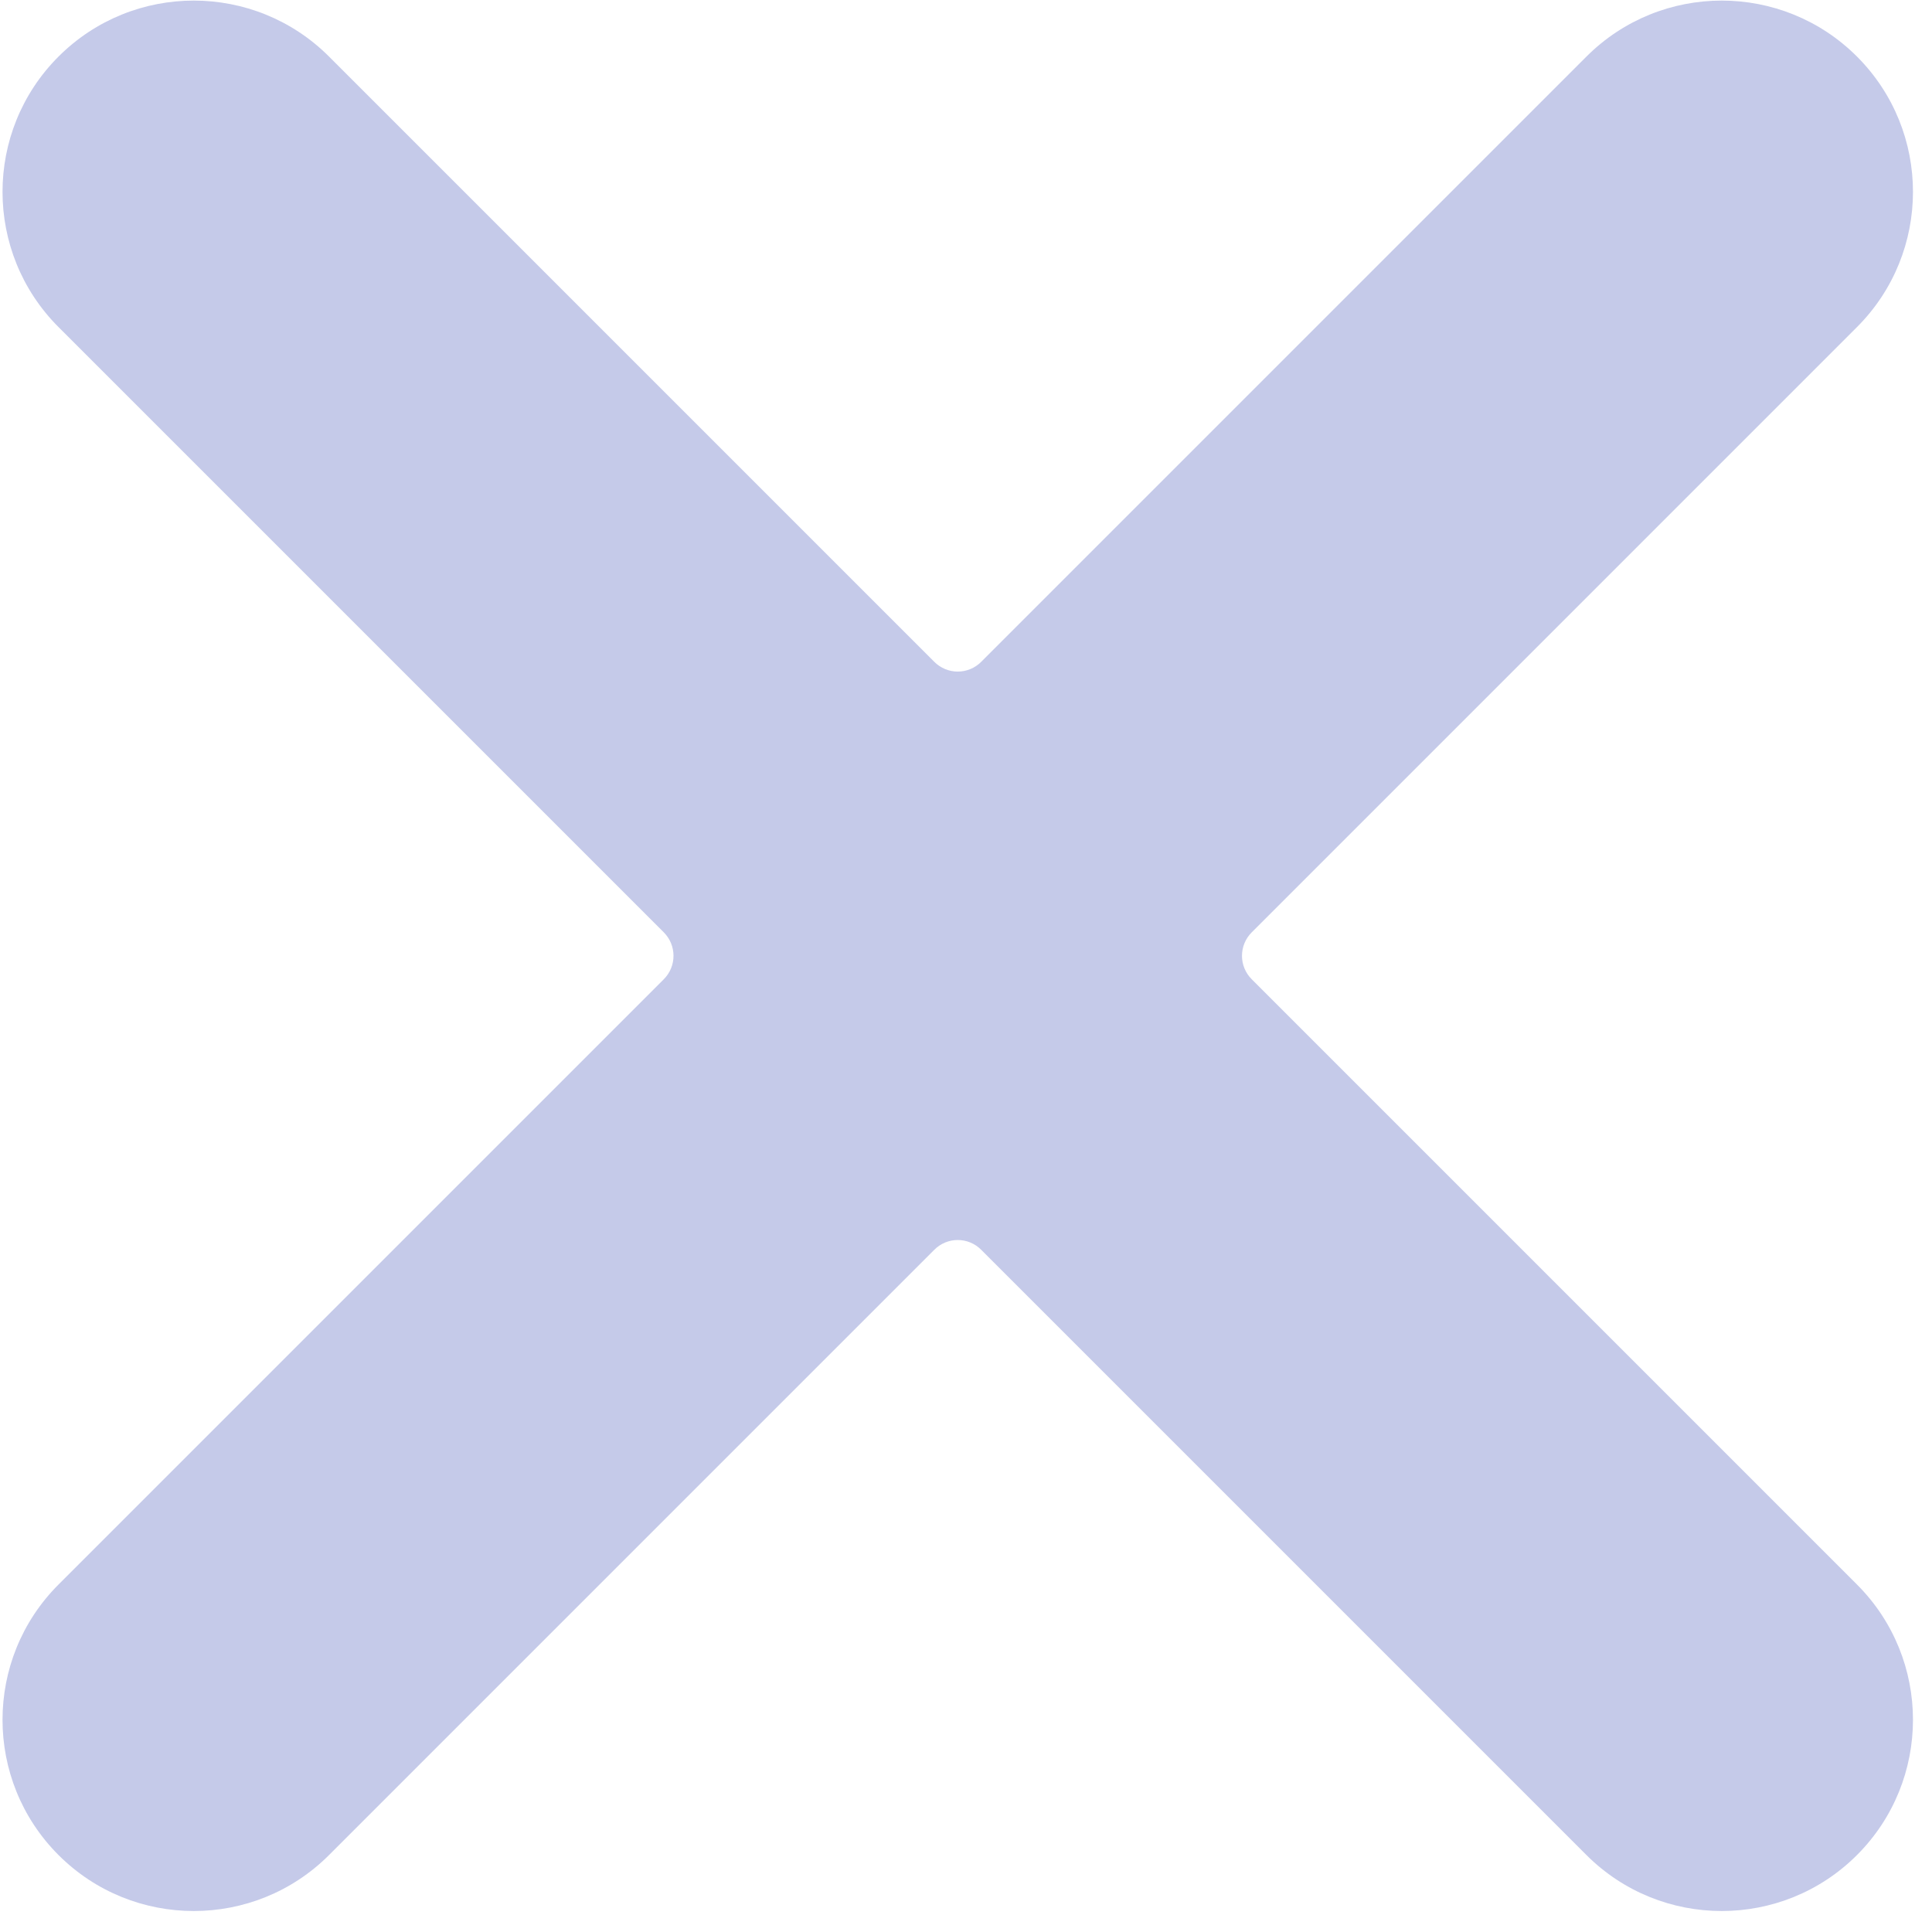
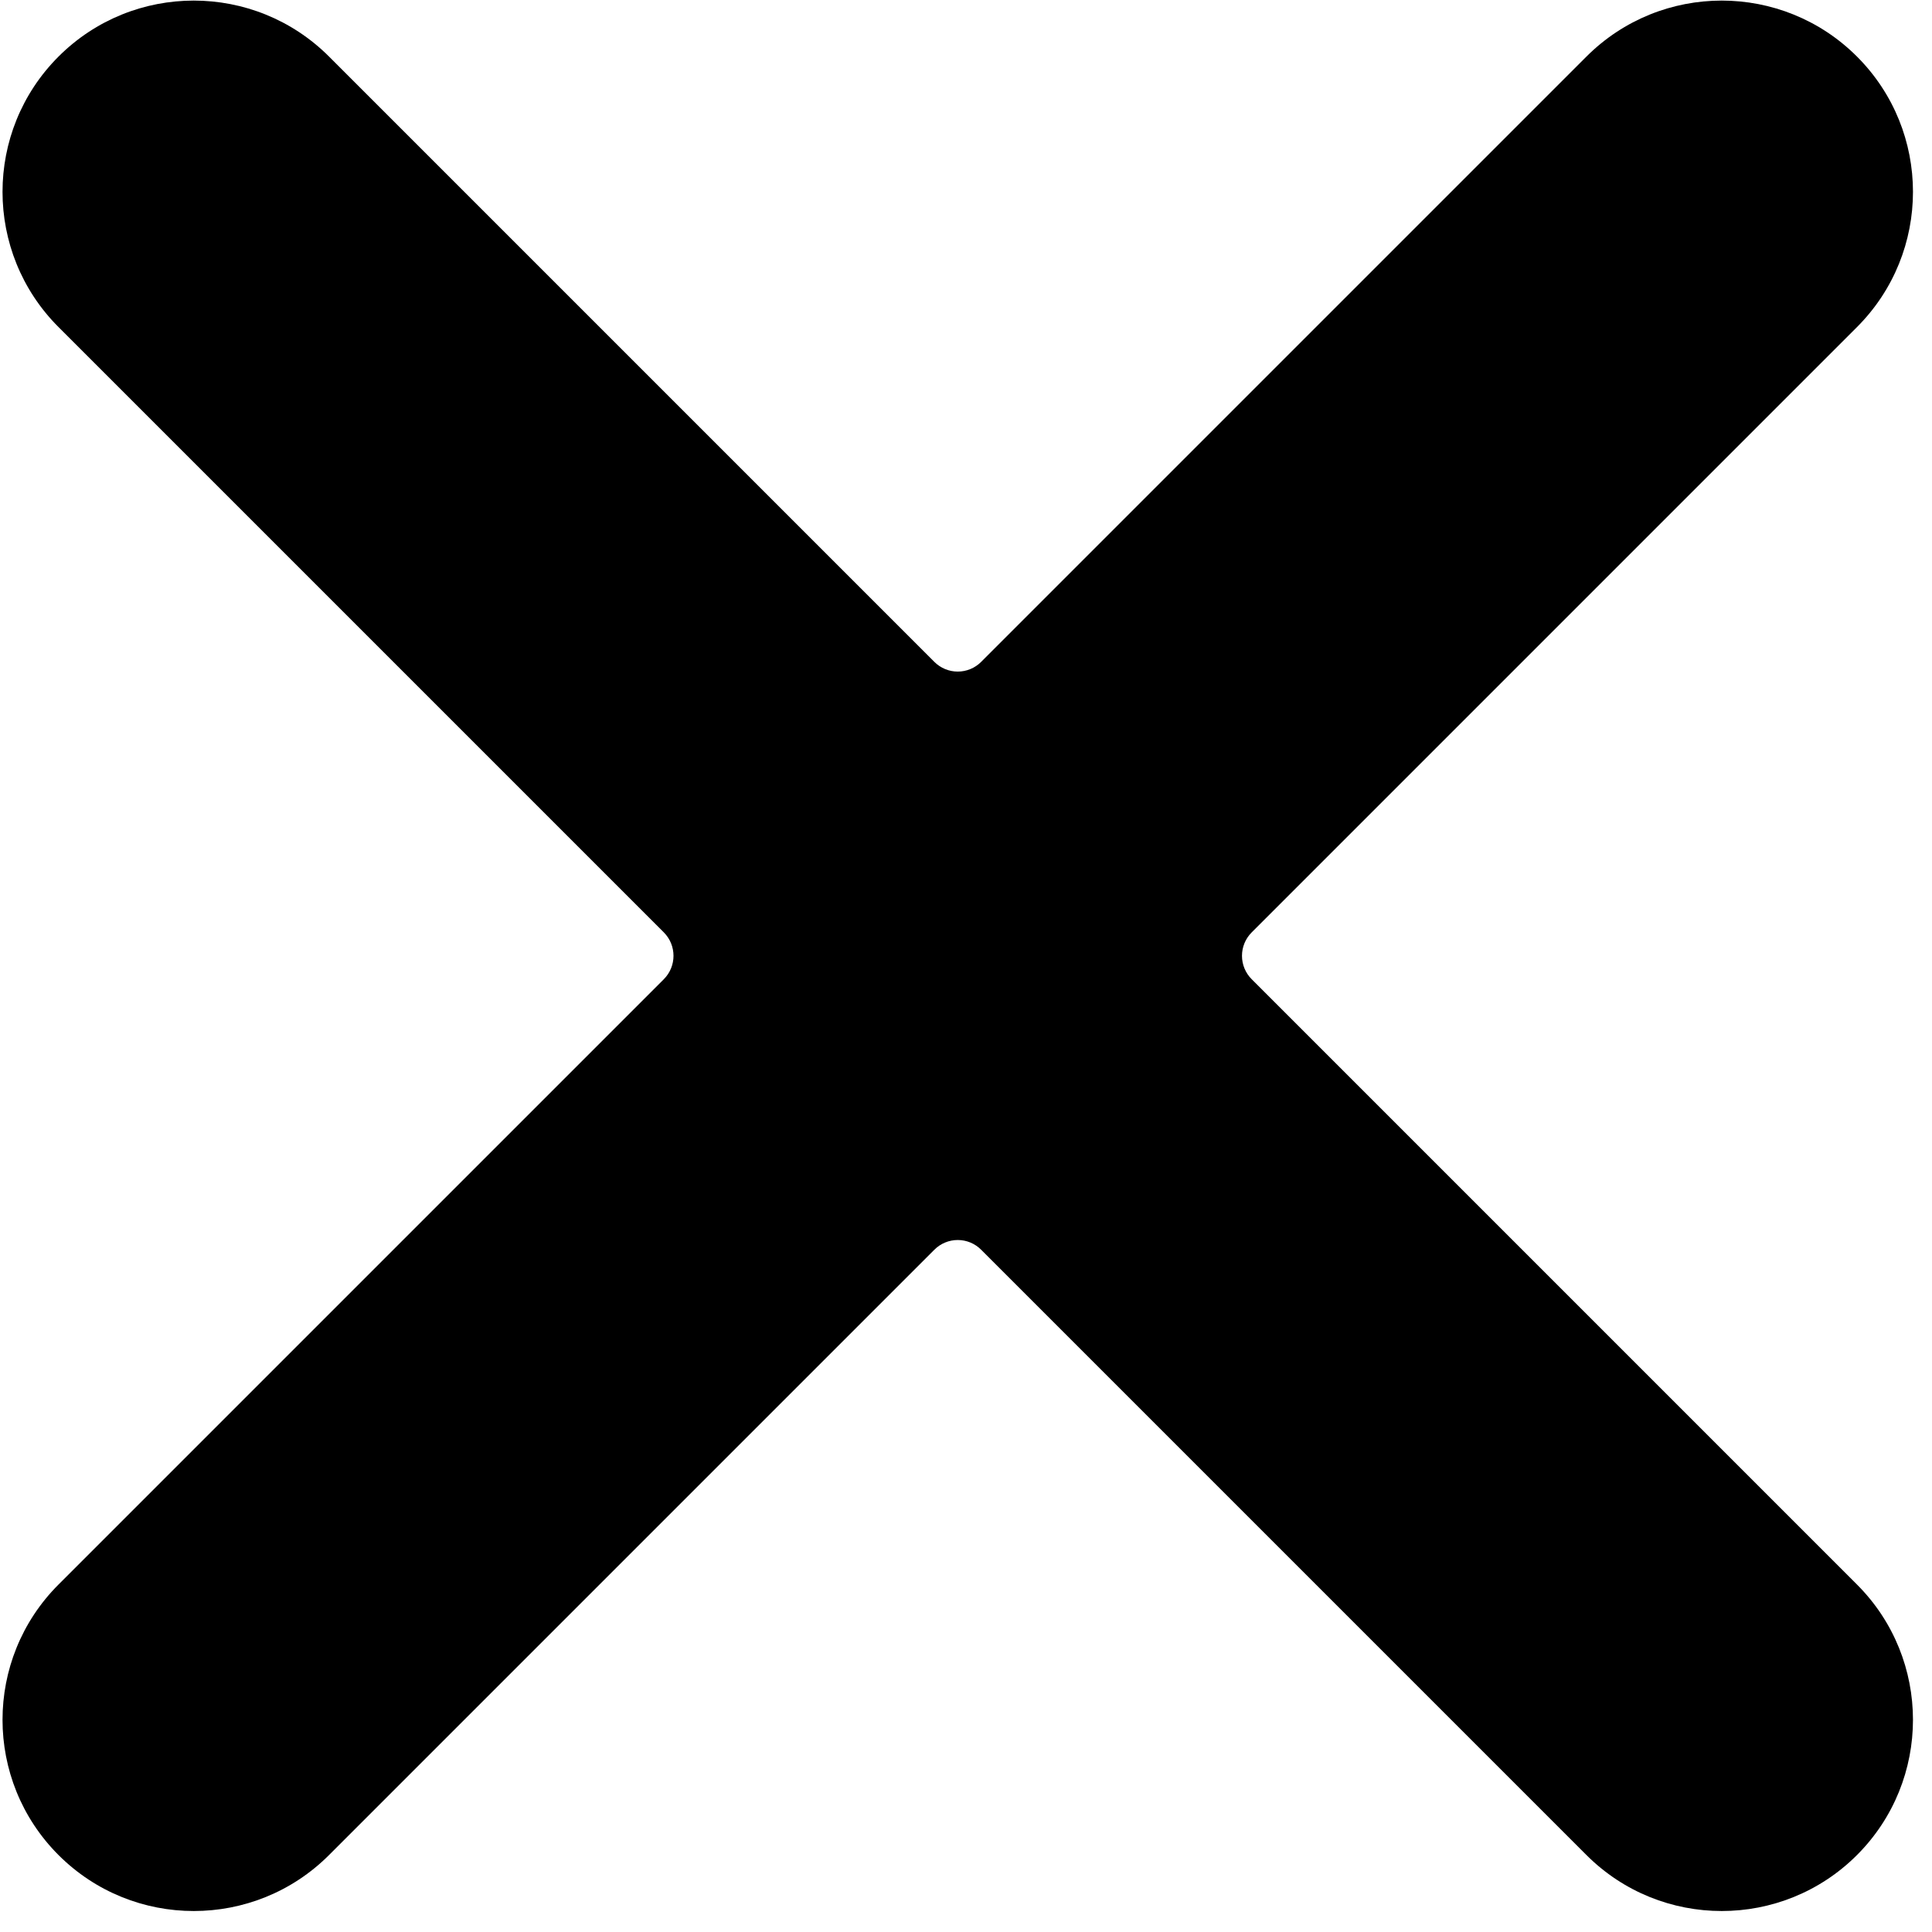
<svg xmlns="http://www.w3.org/2000/svg" fill-rule="evenodd" stroke-linejoin="round" stroke-miterlimit="2" clip-rule="evenodd" viewBox="0 0 101 101">
-   <path fill="#c5cae9" d="M48.845 34.601a1.728 1.728 0 0 0 2.447 0L82.936 2.957c3.903-3.902 10.24-3.902 14.142 0 3.903 3.903 3.903 10.24 0 14.142L65.435 48.743a1.73 1.73 0 0 0 0 2.448l31.643 31.644c3.903 3.902 3.903 10.239 0 14.142-3.902 3.902-10.239 3.902-14.142 0L51.292 65.333a1.726 1.726 0 0 0-2.447 0L17.201 96.977c-3.903 3.902-10.24 3.902-14.142 0-3.903-3.903-3.903-10.24 0-14.142l31.644-31.644a1.734 1.734 0 0 0 0-2.448L3.059 17.099c-3.903-3.902-3.903-10.239 0-14.142 3.902-3.902 10.239-3.902 14.142 0l31.644 31.644z" />
+   <path d="M48.845 34.601a1.728 1.728 0 0 0 2.447 0L82.936 2.957c3.903-3.902 10.24-3.902 14.142 0 3.903 3.903 3.903 10.24 0 14.142L65.435 48.743a1.73 1.73 0 0 0 0 2.448l31.643 31.644c3.903 3.902 3.903 10.239 0 14.142-3.902 3.902-10.239 3.902-14.142 0L51.292 65.333a1.726 1.726 0 0 0-2.447 0L17.201 96.977c-3.903 3.902-10.24 3.902-14.142 0-3.903-3.903-3.903-10.24 0-14.142l31.644-31.644a1.734 1.734 0 0 0 0-2.448L3.059 17.099c-3.903-3.902-3.903-10.239 0-14.142 3.902-3.902 10.239-3.902 14.142 0l31.644 31.644z" />
</svg>
